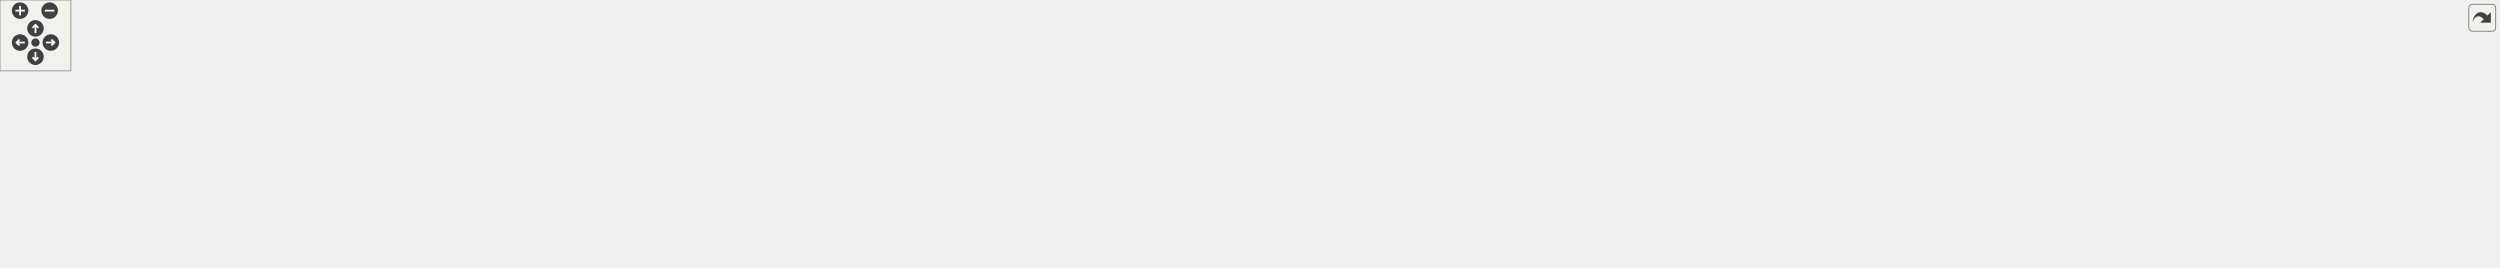
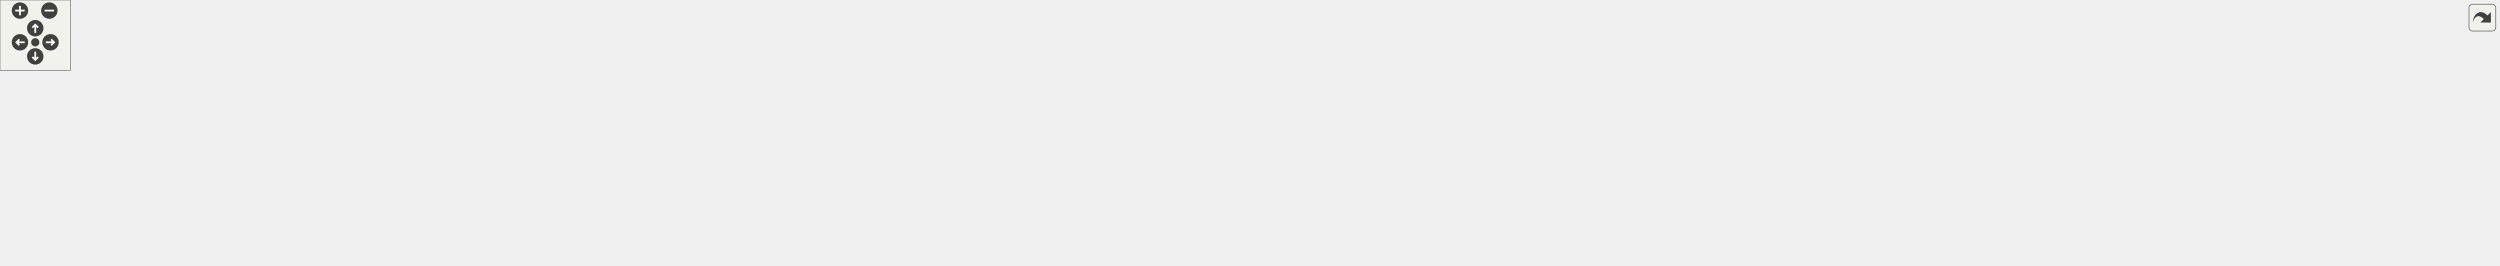
<svg xmlns="http://www.w3.org/2000/svg" xmlns:xlink="http://www.w3.org/1999/xlink" id="main" version="1.1" xml:space="preserve">
  <style type="text/css">
.edge:hover path { stroke: red; }
.edge:hover polygon { stroke: red; fill: red; }
</style>
  <defs>
    <circle id="rim" cx="0" cy="0" r="7" />
    <circle id="rim2" cx="0" cy="0" r="3.5" />
    <g id="zoomPlus">
      <use xlink:href="#rim" fill="#404040">
        <set attributeName="fill" to="#808080" begin="zoomplus.mouseover" end="zoomplus.mouseout" />
      </use>
      <path d="M-4,0h8M0,-4v8" fill="none" stroke="white" stroke-width="1.5" pointer-events="none" />
    </g>
    <g id="zoomMin">
      <use xlink:href="#rim" fill="#404040">
        <set attributeName="fill" to="#808080" begin="zoomminus.mouseover" end="zoomminus.mouseout" />
      </use>
      <path d="M-4,0h8" fill="none" stroke="white" stroke-width="1.5" pointer-events="none" />
    </g>
    <g id="dirArrow">
      <path fill="none" stroke="white" stroke-width="1.5" d="M0,-3.0v7 M-2.5,-0.5L0,-3.0L2.5,-0.5" />
    </g>
    <g id="resetDef">
      <use xlink:href="#rim2" fill="#404040">
        <set attributeName="fill" to="#808080" begin="reset.mouseover" end="reset.mouseout" />
      </use>
    </g>
  </defs>
  <svg id="graph" class="graph">
    <g id="viewport">
      <g id="node1" class="node">
-         <polygon fill="#bfbfbf" stroke="black" points="902,-124.5 902,-165.5 1072,-165.5 1072,-124.5 902,-124.5" />
-         <text text-anchor="start" x="910" y="-153.5" font-family="Helvetica,sans-Serif" font-size="10.00">/home/travis/build</text>
-         <text text-anchor="start" x="910" y="-142.5" font-family="Helvetica,sans-Serif" font-size="10.00">/robotology/wb-toolbox</text>
-         <text text-anchor="middle" x="987" y="-131.5" font-family="Helvetica,sans-Serif" font-size="10.00">/toolbox/src/InverseKinematics.cpp</text>
+         <polygon fill="#bfbfbf" stroke="black" points="914,-124.5 914,-165.5 1084,-165.5 1084,-124.5 914,-124.5" />
+         <text text-anchor="start" x="922" y="-153.5" font-family="Helvetica,sans-Serif" font-size="10.00">/home/travis/build</text>
+         <text text-anchor="start" x="922" y="-142.5" font-family="Helvetica,sans-Serif" font-size="10.00">/robotology/wb-toolbox</text>
+         <text text-anchor="middle" x="999" y="-131.5" font-family="Helvetica,sans-Serif" font-size="10.00">/toolbox/src/InverseKinematics.cpp</text>
      </g>
      <g id="node2" class="node">
        <g id="a_node2">
          <a xlink:href="_inverse_kinematics_8h.html" target="_top" xlink:title="InverseKinematics.h">
-             <polygon fill="none" stroke="black" points="0,-62.5 0,-81.5 106,-81.5 106,-62.5 0,-62.5" />
-             <text text-anchor="middle" x="53" y="-69.5" font-family="Helvetica,sans-Serif" font-size="10.00">InverseKinematics.h</text>
+             <polygon fill="none" stroke="black" points="6,-62.5 6,-81.5 112,-81.5 112,-62.5 6,-62.5" />
+             <text text-anchor="middle" x="59" y="-69.5" font-family="Helvetica,sans-Serif" font-size="10.00">InverseKinematics.h</text>
          </a>
        </g>
      </g>
      <g id="edge1" class="edge">
-         <path fill="none" stroke="midnightblue" d="M901.994,-143.414C745.422,-141.258 401.275,-131.487 115,-88 108.085,-86.95 100.809,-85.504 93.77,-83.923" />
-         <polygon fill="midnightblue" stroke="midnightblue" points="94.234,-80.437 83.697,-81.54 92.622,-87.249 94.234,-80.437" />
+         <path fill="none" stroke="midnightblue" d="M913.769,-142.845C757.188,-139.766 413.513,-128.558 127,-88 119.089,-86.88 110.73,-85.339 102.682,-83.668" />
+         <polygon fill="midnightblue" stroke="midnightblue" points="103.226,-80.205 92.711,-81.504 101.741,-87.045 103.226,-80.205" />
      </g>
      <g id="node4" class="node">
        <g id="a_node4">
          <a xlink:href="_block_information_8h.html" target="_top" xlink:title="BlockInformation.h">
-             <polygon fill="none" stroke="black" points="124,-62.5 124,-81.5 222,-81.5 222,-62.5 124,-62.5" />
-             <text text-anchor="middle" x="173" y="-69.5" font-family="Helvetica,sans-Serif" font-size="10.00">BlockInformation.h</text>
+             <polygon fill="none" stroke="black" points="136,-62.5 136,-81.5 234,-81.5 234,-62.5 136,-62.5" />
+             <text text-anchor="middle" x="185" y="-69.5" font-family="Helvetica,sans-Serif" font-size="10.00">BlockInformation.h</text>
          </a>
        </g>
      </g>
      <g id="edge3" class="edge">
-         <path fill="none" stroke="midnightblue" d="M901.947,-142.653C761.395,-139.323 472.204,-127.794 231,-88 224.67,-86.956 218.022,-85.544 211.578,-84.002" />
-         <polygon fill="midnightblue" stroke="midnightblue" points="212.247,-80.561 201.694,-81.506 210.533,-87.348 212.247,-80.561" />
-       </g>
-       <g id="node8" class="node">
-         <polygon fill="none" stroke="#bfbfbf" points="240,-62.5 240,-81.5 286,-81.5 286,-62.5 240,-62.5" />
-         <text text-anchor="middle" x="263" y="-69.5" font-family="Helvetica,sans-Serif" font-size="10.00">Error.h</text>
-       </g>
-       <g id="edge7" class="edge">
-         <path fill="none" stroke="midnightblue" d="M901.707,-140.893C742.775,-134.478 407.272,-117.812 295,-88 292.648,-87.376 290.257,-86.585 287.896,-85.694" />
-         <polygon fill="midnightblue" stroke="midnightblue" points="289.096,-82.4 278.528,-81.64 286.316,-88.824 289.096,-82.4" />
+         <path fill="none" stroke="midnightblue" d="M913.947,-142.653C773.395,-139.323 484.204,-127.794 243,-88 236.67,-86.956 230.022,-85.544 223.578,-84.002" />
+         <polygon fill="midnightblue" stroke="midnightblue" points="224.247,-80.561 213.694,-81.506 222.533,-87.348 224.247,-80.561" />
      </g>
      <g id="node9" class="node">
-         <g id="a_node9">
+         <polygon fill="none" stroke="#bfbfbf" points="252,-62.5 252,-81.5 298,-81.5 298,-62.5 252,-62.5" />
+         <text text-anchor="middle" x="275" y="-69.5" font-family="Helvetica,sans-Serif" font-size="10.00">Error.h</text>
+       </g>
+       <g id="edge8" class="edge">
+         <path fill="none" stroke="midnightblue" d="M913.707,-140.893C754.775,-134.478 419.272,-117.812 307,-88 304.648,-87.376 302.257,-86.585 299.896,-85.694" />
+         <polygon fill="midnightblue" stroke="midnightblue" points="301.096,-82.4 290.528,-81.64 298.316,-88.824 301.096,-82.4" />
+       </g>
+       <g id="node10" class="node">
+         <g id="a_node10">
          <a xlink:href="_signal_8h.html" target="_top" xlink:title="Signal.h">
-             <polygon fill="none" stroke="black" points="304,-62.5 304,-81.5 356,-81.5 356,-62.5 304,-62.5" />
-             <text text-anchor="middle" x="330" y="-69.5" font-family="Helvetica,sans-Serif" font-size="10.00">Signal.h</text>
+             <polygon fill="none" stroke="black" points="316,-62.5 316,-81.5 368,-81.5 368,-62.5 316,-62.5" />
+             <text text-anchor="middle" x="342" y="-69.5" font-family="Helvetica,sans-Serif" font-size="10.00">Signal.h</text>
          </a>
        </g>
      </g>
-       <g id="edge8" class="edge">
-         <path fill="none" stroke="midnightblue" d="M901.837,-144.736C780.697,-143.903 552.514,-135.349 365,-88 362.176,-87.287 359.287,-86.375 356.439,-85.353" />
-         <polygon fill="midnightblue" stroke="midnightblue" points="357.654,-82.07 347.07,-81.59 355.045,-88.565 357.654,-82.07" />
-       </g>
-       <g id="node10" class="node">
-         <polygon fill="none" stroke="#bfbfbf" points="374,-62.5 374,-81.5 454,-81.5 454,-62.5 374,-62.5" />
-         <text text-anchor="middle" x="414" y="-69.5" font-family="Helvetica,sans-Serif" font-size="10.00">WBInterface.h</text>
+       <g id="edge9" class="edge">
+         <path fill="none" stroke="midnightblue" d="M913.837,-144.736C792.697,-143.903 564.514,-135.349 377,-88 374.176,-87.287 371.287,-86.375 368.439,-85.353" />
+         <polygon fill="midnightblue" stroke="midnightblue" points="369.654,-82.07 359.07,-81.59 367.045,-88.565 369.654,-82.07" />
+       </g>
+       <g id="node11" class="node">
+         <polygon fill="none" stroke="#bfbfbf" points="386,-62.5 386,-81.5 466,-81.5 466,-62.5 386,-62.5" />
+         <text text-anchor="middle" x="426" y="-69.5" font-family="Helvetica,sans-Serif" font-size="10.00">WBInterface.h</text>
+       </g>
+       <g id="edge11" class="edge">
+         <path fill="none" stroke="midnightblue" d="M913.568,-139.708C809.406,-133.364 628.398,-118.744 476,-88 471.147,-87.021 466.089,-85.777 461.134,-84.425" />
+         <polygon fill="midnightblue" stroke="midnightblue" points="461.785,-80.97 451.206,-81.551 459.838,-87.694 461.785,-80.97" />
+       </g>
+       <g id="node12" class="node">
+         <polygon fill="none" stroke="#bfbfbf" points="484.5,-62.5 484.5,-81.5 549.5,-81.5 549.5,-62.5 484.5,-62.5" />
+         <text text-anchor="middle" x="517" y="-69.5" font-family="Helvetica,sans-Serif" font-size="10.00">Eigen/Core</text>
+       </g>
+       <g id="edge12" class="edge">
+         <path fill="none" stroke="midnightblue" d="M913.668,-138.633C824.297,-131.739 680.325,-117.023 559,-88 555.32,-87.12 551.514,-86.029 547.764,-84.84" />
+         <polygon fill="midnightblue" stroke="midnightblue" points="548.691,-81.458 538.096,-81.54 546.43,-88.082 548.691,-81.458" />
+       </g>
+       <g id="node13" class="node">
+         <polygon fill="none" stroke="#bfbfbf" points="567.5,-62.5 567.5,-81.5 670.5,-81.5 670.5,-62.5 567.5,-62.5" />
+         <text text-anchor="middle" x="619" y="-69.5" font-family="Helvetica,sans-Serif" font-size="10.00">iCub/iKin/iKinFwd.h</text>
+       </g>
+       <g id="edge13" class="edge">
+         <path fill="none" stroke="midnightblue" d="M913.738,-130.634C849.315,-120.148 758.821,-104.59 680,-88 674.12,-86.763 667.946,-85.363 661.877,-83.928" />
+         <polygon fill="midnightblue" stroke="midnightblue" points="662.373,-80.448 651.831,-81.503 660.731,-87.252 662.373,-80.448" />
+       </g>
+       <g id="node14" class="node">
+         <polygon fill="none" stroke="#bfbfbf" points="689,-62.5 689,-81.5 797,-81.5 797,-62.5 689,-62.5" />
+         <text text-anchor="middle" x="743" y="-69.5" font-family="Helvetica,sans-Serif" font-size="10.00">iCub/iKin/iKinIpOpt.h</text>
+       </g>
+       <g id="edge14" class="edge">
+         <path fill="none" stroke="midnightblue" d="M928.369,-124.411C881.77,-111.487 822.381,-95.016 783.556,-84.248" />
+         <polygon fill="midnightblue" stroke="midnightblue" points="784.236,-80.804 773.664,-81.504 782.365,-87.55 784.236,-80.804" />
+       </g>
+       <g id="node15" class="node">
+         <polygon fill="none" stroke="#bfbfbf" points="815.5,-62.5 815.5,-81.5 994.5,-81.5 994.5,-62.5 815.5,-62.5" />
+         <text text-anchor="middle" x="905" y="-69.5" font-family="Helvetica,sans-Serif" font-size="10.00">iDynTree/Model/DenavitHartenberg.h</text>
+       </g>
+       <g id="edge15" class="edge">
+         <path fill="none" stroke="midnightblue" d="M973.065,-124.411C957.764,-112.854 938.708,-98.46 924.654,-87.845" />
+         <polygon fill="midnightblue" stroke="midnightblue" points="926.717,-85.017 916.628,-81.783 922.498,-90.603 926.717,-85.017" />
+       </g>
+       <g id="node16" class="node">
+         <polygon fill="none" stroke="#bfbfbf" points="1012.5,-62.5 1012.5,-81.5 1175.5,-81.5 1175.5,-62.5 1012.5,-62.5" />
+         <text text-anchor="middle" x="1094" y="-69.5" font-family="Helvetica,sans-Serif" font-size="10.00">iDynTree/ModelIO/ModelLoader.h</text>
+       </g>
+       <g id="edge16" class="edge">
+         <path fill="none" stroke="midnightblue" d="M1025.21,-124.411C1040.67,-112.854 1059.93,-98.46 1074.14,-87.845" />
+         <polygon fill="midnightblue" stroke="midnightblue" points="1076.33,-90.573 1082.25,-81.783 1072.14,-84.966 1076.33,-90.573" />
+       </g>
+       <g id="node17" class="node">
+         <polygon fill="none" stroke="#bfbfbf" points="1193.5,-62.5 1193.5,-81.5 1332.5,-81.5 1332.5,-62.5 1193.5,-62.5" />
+         <text text-anchor="middle" x="1263" y="-69.5" font-family="Helvetica,sans-Serif" font-size="10.00">iDynTree/iKinConversions.h</text>
+       </g>
+       <g id="edge17" class="edge">
+         <path fill="none" stroke="midnightblue" d="M1071.84,-124.411C1120.1,-111.432 1181.66,-94.876 1221.69,-84.111" />
+         <polygon fill="midnightblue" stroke="midnightblue" points="1222.63,-87.482 1231.38,-81.504 1220.81,-80.722 1222.63,-87.482" />
+       </g>
+       <g id="node18" class="node">
+         <polygon fill="none" stroke="#bfbfbf" points="1350.5,-62.5 1350.5,-81.5 1479.5,-81.5 1479.5,-62.5 1350.5,-62.5" />
+         <text text-anchor="middle" x="1415" y="-69.5" font-family="Helvetica,sans-Serif" font-size="10.00">wbi/wholeBodyInterface.h</text>
+       </g>
+       <g id="edge18" class="edge">
+         <path fill="none" stroke="midnightblue" d="M1084.19,-130.965C1153.47,-120.143 1253.71,-103.988 1341,-88 1348.62,-86.605 1356.66,-85.055 1364.52,-83.497" />
+         <polygon fill="midnightblue" stroke="midnightblue" points="1365.22,-86.925 1374.34,-81.528 1363.85,-80.062 1365.22,-86.925" />
+       </g>
+       <g id="node19" class="node">
+         <polygon fill="none" stroke="#bfbfbf" points="1497.5,-62.5 1497.5,-81.5 1626.5,-81.5 1626.5,-62.5 1497.5,-62.5" />
+         <text text-anchor="middle" x="1562" y="-69.5" font-family="Helvetica,sans-Serif" font-size="10.00">yarp/os/ResourceFinder.h</text>
+       </g>
+       <g id="edge19" class="edge">
+         <path fill="none" stroke="midnightblue" d="M1084.11,-136.492C1181.9,-127.346 1347.05,-110.313 1488,-88 1496.1,-86.718 1504.66,-85.166 1512.97,-83.554" />
+         <polygon fill="midnightblue" stroke="midnightblue" points="1513.82,-86.955 1522.94,-81.571 1512.45,-80.089 1513.82,-86.955" />
+       </g>
+       <g id="node20" class="node">
+         <polygon fill="none" stroke="#bfbfbf" points="1644.5,-62.5 1644.5,-81.5 1733.5,-81.5 1733.5,-62.5 1644.5,-62.5" />
+         <text text-anchor="middle" x="1689" y="-69.5" font-family="Helvetica,sans-Serif" font-size="10.00">yarp/sig/Matrix.h</text>
+       </g>
+       <g id="edge20" class="edge">
+         <path fill="none" stroke="midnightblue" d="M1084.02,-141.457C1206.61,-136.675 1439.77,-123.401 1635,-88 1640.56,-86.991 1646.39,-85.667 1652.06,-84.223" />
+         <polygon fill="midnightblue" stroke="midnightblue" points="1653.29,-87.518 1662.03,-81.536 1651.46,-80.759 1653.29,-87.518" />
+       </g>
+       <g id="node21" class="node">
+         <polygon fill="none" stroke="#bfbfbf" points="1751.5,-62.5 1751.5,-81.5 1842.5,-81.5 1842.5,-62.5 1751.5,-62.5" />
+         <text text-anchor="middle" x="1797" y="-69.5" font-family="Helvetica,sans-Serif" font-size="10.00">yarp/sig/Vector.h</text>
+       </g>
+       <g id="edge21" class="edge">
+         <path fill="none" stroke="midnightblue" d="M1084.05,-142.856C1222.78,-139.815 1506.01,-128.69 1742,-88 1747.87,-86.987 1754.03,-85.621 1760,-84.124" />
+         <polygon fill="midnightblue" stroke="midnightblue" points="1761.05,-87.468 1769.81,-81.519 1759.25,-80.702 1761.05,-87.468" />
+       </g>
+       <g id="node22" class="node">
+         <polygon fill="none" stroke="#bfbfbf" points="1861,-57 1861,-87 1985,-87 1985,-57 1861,-57" />
+         <text text-anchor="start" x="1869" y="-75" font-family="Helvetica,sans-Serif" font-size="10.00">yarpWholeBodyInterface</text>
+         <text text-anchor="middle" x="1923" y="-64" font-family="Helvetica,sans-Serif" font-size="10.00">/yarpWbiUtil.h</text>
+       </g>
+       <g id="edge22" class="edge">
+         <path fill="none" stroke="midnightblue" d="M1084.04,-142.34C1235.99,-138.512 1564.13,-126.34 1850.48,-87.923" />
+         <polygon fill="midnightblue" stroke="midnightblue" points="1851.21,-91.356 1860.65,-86.545 1850.27,-84.42 1851.21,-91.356" />
+       </g>
+       <g id="node23" class="node">
+         <polygon fill="none" stroke="#bfbfbf" points="2003,-62.5 2003,-81.5 2057,-81.5 2057,-62.5 2003,-62.5" />
+         <text text-anchor="middle" x="2030" y="-69.5" font-family="Helvetica,sans-Serif" font-size="10.00">iostream</text>
+       </g>
+       <g id="edge23" class="edge">
+         <path fill="none" stroke="midnightblue" d="M1084.08,-142.785C1291.92,-139.241 1820.98,-126.597 1993,-88 1996.25,-87.272 1999.58,-86.289 2002.84,-85.173" />
+         <polygon fill="midnightblue" stroke="midnightblue" points="2004.23,-88.391 2012.32,-81.547 2001.73,-81.854 2004.23,-88.391" />
+       </g>
+       <g id="node24" class="node">
+         <polygon fill="none" stroke="#bfbfbf" points="2075.5,-62.5 2075.5,-81.5 2126.5,-81.5 2126.5,-62.5 2075.5,-62.5" />
+         <text text-anchor="middle" x="2101" y="-69.5" font-family="Helvetica,sans-Serif" font-size="10.00">typeinfo</text>
+       </g>
+       <g id="edge24" class="edge">
+         <path fill="none" stroke="midnightblue" d="M1084.31,-143.378C1303.1,-141.167 1880.02,-131.283 2066,-88 2068.9,-87.326 2071.86,-86.425 2074.77,-85.398" />
+         <polygon fill="midnightblue" stroke="midnightblue" points="2076.34,-88.539 2084.32,-81.568 2073.73,-82.043 2076.34,-88.539" />
+       </g>
+       <g id="node3" class="node">
+         <polygon fill="none" stroke="#bfbfbf" points="-0.5,-0.5 -0.5,-19.5 94.5,-19.5 94.5,-0.5 -0.5,-0.5" />
+         <text text-anchor="middle" x="47" y="-7.5" font-family="Helvetica,sans-Serif" font-size="10.00">WBIModelBlock.h</text>
+       </g>
+       <g id="edge2" class="edge">
+         <path fill="none" stroke="midnightblue" d="M57.281,-62.404C55.57,-53.849 52.89,-40.45 50.695,-29.476" />
+         <polygon fill="midnightblue" stroke="midnightblue" points="54.109,-28.7 48.716,-19.581 47.245,-30.073 54.109,-28.7" />
+       </g>
+       <g id="node5" class="node">
+         <polygon fill="none" stroke="#bfbfbf" points="295,-0.5 295,-19.5 347,-19.5 347,-0.5 295,-0.5" />
+         <text text-anchor="middle" x="321" y="-7.5" font-family="Helvetica,sans-Serif" font-size="10.00">memory</text>
+       </g>
+       <g id="edge4" class="edge">
+         <path fill="none" stroke="midnightblue" d="M204.485,-62.404C227.41,-52.29 265.685,-35.404 292.075,-23.761" />
+         <polygon fill="midnightblue" stroke="midnightblue" points="293.814,-26.819 301.551,-19.581 290.989,-20.415 293.814,-26.819" />
+       </g>
+       <g id="node6" class="node">
+         <polygon fill="none" stroke="#bfbfbf" points="112.5,-0.5 112.5,-19.5 153.5,-19.5 153.5,-0.5 112.5,-0.5" />
+         <text text-anchor="middle" x="133" y="-7.5" font-family="Helvetica,sans-Serif" font-size="10.00">string</text>
+       </g>
+       <g id="edge5" class="edge">
+         <path fill="none" stroke="midnightblue" d="M177.55,-62.404C169.672,-53.314 157.055,-38.756 147.256,-27.449" />
+         <polygon fill="midnightblue" stroke="midnightblue" points="149.631,-24.845 140.437,-19.581 144.341,-29.43 149.631,-24.845" />
+       </g>
+       <g id="node7" class="node">
+         <polygon fill="none" stroke="#bfbfbf" points="172,-0.5 172,-19.5 212,-19.5 212,-0.5 172,-0.5" />
+         <text text-anchor="middle" x="192" y="-7.5" font-family="Helvetica,sans-Serif" font-size="10.00">utility</text>
+       </g>
+       <g id="edge6" class="edge">
+         <path fill="none" stroke="midnightblue" d="M186.003,-62.404C186.991,-53.938 188.532,-40.728 189.804,-29.82" />
+         <polygon fill="midnightblue" stroke="midnightblue" points="193.316,-29.919 190.999,-19.581 186.364,-29.108 193.316,-29.919" />
+       </g>
+       <g id="node8" class="node">
+         <polygon fill="none" stroke="#bfbfbf" points="230,-0.5 230,-19.5 274,-19.5 274,-0.5 230,-0.5" />
+         <text text-anchor="middle" x="252" y="-7.5" font-family="Helvetica,sans-Serif" font-size="10.00">vector</text>
+       </g>
+       <g id="edge7" class="edge">
+         <path fill="none" stroke="midnightblue" d="M194.599,-62.404C205.048,-53.047 221.968,-37.895 234.736,-26.46" />
+         <polygon fill="midnightblue" stroke="midnightblue" points="237.304,-28.859 242.418,-19.581 232.634,-23.645 237.304,-28.859" />
      </g>
      <g id="edge10" class="edge">
-         <path fill="none" stroke="midnightblue" d="M901.568,-139.708C797.406,-133.364 616.398,-118.744 464,-88 459.147,-87.021 454.089,-85.777 449.134,-84.425" />
-         <polygon fill="midnightblue" stroke="midnightblue" points="449.785,-80.97 439.206,-81.551 447.838,-87.694 449.785,-80.97" />
-       </g>
-       <g id="node11" class="node">
-         <polygon fill="none" stroke="#bfbfbf" points="472.5,-62.5 472.5,-81.5 537.5,-81.5 537.5,-62.5 472.5,-62.5" />
-         <text text-anchor="middle" x="505" y="-69.5" font-family="Helvetica,sans-Serif" font-size="10.00">Eigen/Core</text>
-       </g>
-       <g id="edge11" class="edge">
-         <path fill="none" stroke="midnightblue" d="M901.668,-138.633C812.297,-131.739 668.325,-117.023 547,-88 543.32,-87.12 539.514,-86.029 535.764,-84.84" />
-         <polygon fill="midnightblue" stroke="midnightblue" points="536.691,-81.458 526.096,-81.54 534.43,-88.082 536.691,-81.458" />
-       </g>
-       <g id="node12" class="node">
-         <polygon fill="none" stroke="#bfbfbf" points="555.5,-62.5 555.5,-81.5 658.5,-81.5 658.5,-62.5 555.5,-62.5" />
-         <text text-anchor="middle" x="607" y="-69.5" font-family="Helvetica,sans-Serif" font-size="10.00">iCub/iKin/iKinFwd.h</text>
-       </g>
-       <g id="edge12" class="edge">
-         <path fill="none" stroke="midnightblue" d="M901.738,-130.634C837.315,-120.148 746.821,-104.59 668,-88 662.12,-86.763 655.946,-85.363 649.877,-83.928" />
-         <polygon fill="midnightblue" stroke="midnightblue" points="650.373,-80.448 639.831,-81.503 648.731,-87.252 650.373,-80.448" />
-       </g>
-       <g id="node13" class="node">
-         <polygon fill="none" stroke="#bfbfbf" points="677,-62.5 677,-81.5 785,-81.5 785,-62.5 677,-62.5" />
-         <text text-anchor="middle" x="731" y="-69.5" font-family="Helvetica,sans-Serif" font-size="10.00">iCub/iKin/iKinIpOpt.h</text>
-       </g>
-       <g id="edge13" class="edge">
-         <path fill="none" stroke="midnightblue" d="M916.369,-124.411C869.77,-111.487 810.381,-95.016 771.556,-84.248" />
-         <polygon fill="midnightblue" stroke="midnightblue" points="772.236,-80.804 761.664,-81.504 770.365,-87.55 772.236,-80.804" />
-       </g>
-       <g id="node14" class="node">
-         <polygon fill="none" stroke="#bfbfbf" points="803.5,-62.5 803.5,-81.5 982.5,-81.5 982.5,-62.5 803.5,-62.5" />
-         <text text-anchor="middle" x="893" y="-69.5" font-family="Helvetica,sans-Serif" font-size="10.00">iDynTree/Model/DenavitHartenberg.h</text>
-       </g>
-       <g id="edge14" class="edge">
-         <path fill="none" stroke="midnightblue" d="M961.065,-124.411C945.764,-112.854 926.708,-98.46 912.654,-87.845" />
-         <polygon fill="midnightblue" stroke="midnightblue" points="914.717,-85.017 904.628,-81.783 910.498,-90.603 914.717,-85.017" />
-       </g>
-       <g id="node15" class="node">
-         <polygon fill="none" stroke="#bfbfbf" points="1000.5,-62.5 1000.5,-81.5 1163.5,-81.5 1163.5,-62.5 1000.5,-62.5" />
-         <text text-anchor="middle" x="1082" y="-69.5" font-family="Helvetica,sans-Serif" font-size="10.00">iDynTree/ModelIO/ModelLoader.h</text>
-       </g>
-       <g id="edge15" class="edge">
-         <path fill="none" stroke="midnightblue" d="M1013.21,-124.411C1028.67,-112.854 1047.93,-98.46 1062.14,-87.845" />
-         <polygon fill="midnightblue" stroke="midnightblue" points="1064.33,-90.573 1070.25,-81.783 1060.14,-84.966 1064.33,-90.573" />
-       </g>
-       <g id="node16" class="node">
-         <polygon fill="none" stroke="#bfbfbf" points="1181.5,-62.5 1181.5,-81.5 1320.5,-81.5 1320.5,-62.5 1181.5,-62.5" />
-         <text text-anchor="middle" x="1251" y="-69.5" font-family="Helvetica,sans-Serif" font-size="10.00">iDynTree/iKinConversions.h</text>
-       </g>
-       <g id="edge16" class="edge">
-         <path fill="none" stroke="midnightblue" d="M1059.84,-124.411C1108.1,-111.432 1169.66,-94.876 1209.69,-84.111" />
-         <polygon fill="midnightblue" stroke="midnightblue" points="1210.63,-87.482 1219.38,-81.504 1208.81,-80.722 1210.63,-87.482" />
-       </g>
-       <g id="node17" class="node">
-         <polygon fill="none" stroke="#bfbfbf" points="1338.5,-62.5 1338.5,-81.5 1467.5,-81.5 1467.5,-62.5 1338.5,-62.5" />
-         <text text-anchor="middle" x="1403" y="-69.5" font-family="Helvetica,sans-Serif" font-size="10.00">wbi/wholeBodyInterface.h</text>
-       </g>
-       <g id="edge17" class="edge">
-         <path fill="none" stroke="midnightblue" d="M1072.19,-130.965C1141.47,-120.143 1241.71,-103.988 1329,-88 1336.62,-86.605 1344.66,-85.055 1352.52,-83.497" />
-         <polygon fill="midnightblue" stroke="midnightblue" points="1353.22,-86.925 1362.34,-81.528 1351.85,-80.062 1353.22,-86.925" />
-       </g>
-       <g id="node18" class="node">
-         <polygon fill="none" stroke="#bfbfbf" points="1485.5,-62.5 1485.5,-81.5 1614.5,-81.5 1614.5,-62.5 1485.5,-62.5" />
-         <text text-anchor="middle" x="1550" y="-69.5" font-family="Helvetica,sans-Serif" font-size="10.00">yarp/os/ResourceFinder.h</text>
-       </g>
-       <g id="edge18" class="edge">
-         <path fill="none" stroke="midnightblue" d="M1072.11,-136.492C1169.9,-127.346 1335.05,-110.313 1476,-88 1484.1,-86.718 1492.66,-85.166 1500.97,-83.554" />
-         <polygon fill="midnightblue" stroke="midnightblue" points="1501.82,-86.955 1510.94,-81.571 1500.45,-80.089 1501.82,-86.955" />
-       </g>
-       <g id="node19" class="node">
-         <polygon fill="none" stroke="#bfbfbf" points="1632.5,-62.5 1632.5,-81.5 1721.5,-81.5 1721.5,-62.5 1632.5,-62.5" />
-         <text text-anchor="middle" x="1677" y="-69.5" font-family="Helvetica,sans-Serif" font-size="10.00">yarp/sig/Matrix.h</text>
-       </g>
-       <g id="edge19" class="edge">
-         <path fill="none" stroke="midnightblue" d="M1072.02,-141.457C1194.61,-136.675 1427.77,-123.401 1623,-88 1628.56,-86.991 1634.39,-85.667 1640.06,-84.223" />
-         <polygon fill="midnightblue" stroke="midnightblue" points="1641.29,-87.518 1650.03,-81.536 1639.46,-80.759 1641.29,-87.518" />
-       </g>
-       <g id="node20" class="node">
-         <polygon fill="none" stroke="#bfbfbf" points="1739.5,-62.5 1739.5,-81.5 1830.5,-81.5 1830.5,-62.5 1739.5,-62.5" />
-         <text text-anchor="middle" x="1785" y="-69.5" font-family="Helvetica,sans-Serif" font-size="10.00">yarp/sig/Vector.h</text>
-       </g>
-       <g id="edge20" class="edge">
-         <path fill="none" stroke="midnightblue" d="M1072.05,-142.856C1210.78,-139.815 1494.01,-128.69 1730,-88 1735.87,-86.987 1742.03,-85.621 1748,-84.124" />
-         <polygon fill="midnightblue" stroke="midnightblue" points="1749.05,-87.468 1757.81,-81.519 1747.25,-80.702 1749.05,-87.468" />
-       </g>
-       <g id="node21" class="node">
-         <polygon fill="none" stroke="#bfbfbf" points="1849,-57 1849,-87 1973,-87 1973,-57 1849,-57" />
-         <text text-anchor="start" x="1857" y="-75" font-family="Helvetica,sans-Serif" font-size="10.00">yarpWholeBodyInterface</text>
-         <text text-anchor="middle" x="1911" y="-64" font-family="Helvetica,sans-Serif" font-size="10.00">/yarpWbiUtil.h</text>
-       </g>
-       <g id="edge21" class="edge">
-         <path fill="none" stroke="midnightblue" d="M1072.04,-142.34C1223.99,-138.512 1552.13,-126.34 1838.48,-87.923" />
-         <polygon fill="midnightblue" stroke="midnightblue" points="1839.21,-91.356 1848.65,-86.545 1838.27,-84.42 1839.21,-91.356" />
-       </g>
-       <g id="node22" class="node">
-         <polygon fill="none" stroke="#bfbfbf" points="1991,-62.5 1991,-81.5 2045,-81.5 2045,-62.5 1991,-62.5" />
-         <text text-anchor="middle" x="2018" y="-69.5" font-family="Helvetica,sans-Serif" font-size="10.00">iostream</text>
-       </g>
-       <g id="edge22" class="edge">
-         <path fill="none" stroke="midnightblue" d="M1072.08,-142.785C1279.92,-139.241 1808.98,-126.597 1981,-88 1984.25,-87.272 1987.58,-86.289 1990.84,-85.173" />
-         <polygon fill="midnightblue" stroke="midnightblue" points="1992.23,-88.391 2000.32,-81.547 1989.73,-81.854 1992.23,-88.391" />
-       </g>
-       <g id="node23" class="node">
-         <polygon fill="none" stroke="#bfbfbf" points="2063.5,-62.5 2063.5,-81.5 2114.5,-81.5 2114.5,-62.5 2063.5,-62.5" />
-         <text text-anchor="middle" x="2089" y="-69.5" font-family="Helvetica,sans-Serif" font-size="10.00">typeinfo</text>
-       </g>
-       <g id="edge23" class="edge">
-         <path fill="none" stroke="midnightblue" d="M1072.31,-143.378C1291.1,-141.167 1868.02,-131.283 2054,-88 2056.9,-87.326 2059.86,-86.425 2062.77,-85.398" />
-         <polygon fill="midnightblue" stroke="midnightblue" points="2064.34,-88.539 2072.32,-81.568 2061.73,-82.043 2064.34,-88.539" />
-       </g>
-       <g id="node3" class="node">
-         <polygon fill="none" stroke="#bfbfbf" points="5.5,-0.5 5.5,-19.5 100.5,-19.5 100.5,-0.5 5.5,-0.5" />
-         <text text-anchor="middle" x="53" y="-7.5" font-family="Helvetica,sans-Serif" font-size="10.00">WBIModelBlock.h</text>
-       </g>
-       <g id="edge2" class="edge">
-         <path fill="none" stroke="midnightblue" d="M53,-62.404C53,-53.938 53,-40.728 53,-29.82" />
-         <polygon fill="midnightblue" stroke="midnightblue" points="56.5,-29.581 53,-19.581 49.5,-29.581 56.5,-29.581" />
-       </g>
-       <g id="node5" class="node">
-         <polygon fill="none" stroke="#bfbfbf" points="287,-0.5 287,-19.5 339,-19.5 339,-0.5 287,-0.5" />
-         <text text-anchor="middle" x="313" y="-7.5" font-family="Helvetica,sans-Serif" font-size="10.00">memory</text>
-       </g>
-       <g id="edge4" class="edge">
-         <path fill="none" stroke="midnightblue" d="M193.059,-62.404C216.762,-52.245 256.406,-35.255 283.583,-23.607" />
-         <polygon fill="midnightblue" stroke="midnightblue" points="285.166,-26.737 292.979,-19.581 282.408,-20.303 285.166,-26.737" />
-       </g>
-       <g id="node6" class="node">
-         <polygon fill="none" stroke="#bfbfbf" points="135.5,-0.5 135.5,-19.5 176.5,-19.5 176.5,-0.5 135.5,-0.5" />
-         <text text-anchor="middle" x="156" y="-7.5" font-family="Helvetica,sans-Serif" font-size="10.00">string</text>
-       </g>
-       <g id="edge5" class="edge">
-         <path fill="none" stroke="midnightblue" d="M170.564,-62.404C168.141,-53.849 164.344,-40.45 161.235,-29.476" />
-         <polygon fill="midnightblue" stroke="midnightblue" points="164.525,-28.248 158.431,-19.581 157.79,-30.156 164.525,-28.248" />
-       </g>
-       <g id="node7" class="node">
-         <polygon fill="none" stroke="#bfbfbf" points="195,-0.5 195,-19.5 235,-19.5 235,-0.5 195,-0.5" />
-         <text text-anchor="middle" x="215" y="-7.5" font-family="Helvetica,sans-Serif" font-size="10.00">utility</text>
-       </g>
-       <g id="edge6" class="edge">
-         <path fill="none" stroke="midnightblue" d="M179.018,-62.404C185.318,-53.403 195.371,-39.041 203.252,-27.782" />
-         <polygon fill="midnightblue" stroke="midnightblue" points="206.126,-29.78 208.994,-19.581 200.392,-25.766 206.126,-29.78" />
-       </g>
-       <g id="edge9" class="edge">
-         <path fill="none" stroke="midnightblue" d="M327.564,-62.404C325.141,-53.849 321.344,-40.45 318.235,-29.476" />
-         <polygon fill="midnightblue" stroke="midnightblue" points="321.525,-28.248 315.431,-19.581 314.79,-30.156 321.525,-28.248" />
+         <path fill="none" stroke="midnightblue" d="M338.991,-62.404C335.966,-53.76 331.21,-40.17 327.347,-29.134" />
+         <polygon fill="midnightblue" stroke="midnightblue" points="330.61,-27.863 324.003,-19.581 324.003,-30.175 330.61,-27.863" />
      </g>
    </g>
  </svg>
  <g id="navigator" transform="translate(0 0)" fill="#404254">
    <rect fill="#f2f5e9" fill-opacity="0.5" stroke="#606060" stroke-width=".5" x="0" y="0" width="60" height="60" />
    <use id="zoomplus" xlink:href="#zoomPlus" x="17" y="9" />
    <use id="zoomminus" xlink:href="#zoomMin" x="42" y="9" />
    <use id="reset" xlink:href="#resetDef" x="30" y="36" />
    <g id="arrowUp" xlink:href="#dirArrow" transform="translate(30 24)">
      <use xlink:href="#rim" fill="#404040">
        <set attributeName="fill" to="#808080" begin="arrowUp.mouseover" end="arrowUp.mouseout" />
      </use>
      <path fill="none" stroke="white" stroke-width="1.5" d="M0,-3.0v7 M-2.5,-0.5L0,-3.0L2.5,-0.5" />
    </g>
    <g id="arrowRight" xlink:href="#dirArrow" transform="rotate(90) translate(36 -43)">
      <use xlink:href="#rim" fill="#404040">
        <set attributeName="fill" to="#808080" begin="arrowRight.mouseover" end="arrowRight.mouseout" />
      </use>
      <path fill="none" stroke="white" stroke-width="1.5" d="M0,-3.0v7 M-2.5,-0.5L0,-3.0L2.5,-0.5" />
    </g>
    <g id="arrowDown" xlink:href="#dirArrow" transform="rotate(180) translate(-30 -48)">
      <use xlink:href="#rim" fill="#404040">
        <set attributeName="fill" to="#808080" begin="arrowDown.mouseover" end="arrowDown.mouseout" />
      </use>
      <path fill="none" stroke="white" stroke-width="1.5" d="M0,-3.0v7 M-2.5,-0.5L0,-3.0L2.5,-0.5" />
    </g>
    <g id="arrowLeft" xlink:href="#dirArrow" transform="rotate(270) translate(-36 17)">
      <use xlink:href="#rim" fill="#404040">
        <set attributeName="fill" to="#808080" begin="arrowLeft.mouseover" end="arrowLeft.mouseout" />
      </use>
      <path fill="none" stroke="white" stroke-width="1.5" d="M0,-3.0v7 M-2.5,-0.5L0,-3.0L2.5,-0.5" />
    </g>
  </g>
  <svg viewBox="0 0 15 15" width="100%" height="30px" preserveAspectRatio="xMaxYMin meet">
    <g id="arrow_out" transform="scale(0.3 0.3)">
      <a xlink:href="_inverse_kinematics_8cpp__incl_org.svg" target="_base">
        <rect id="button" ry="5" rx="5" y="6" x="6" height="38" width="38" fill="#f2f5e9" fill-opacity="0.5" stroke="#606060" stroke-width="1.0" />
        <path id="arrow" d="M 11.5,31.437 C 11.94,20.098 22.043,11.323 32.159,21.979 L 37.069,17.246 C 37.069,17.246 37.088,32 37.088,32 L 22.16,31.978 C 22.16,31.978 26.998,27.14 26.998,27.14 C 18.529,18.264 13.292,25.23 11.5,31.437 z" style="fill:#404040;" />
      </a>
    </g>
  </svg>
</svg>
